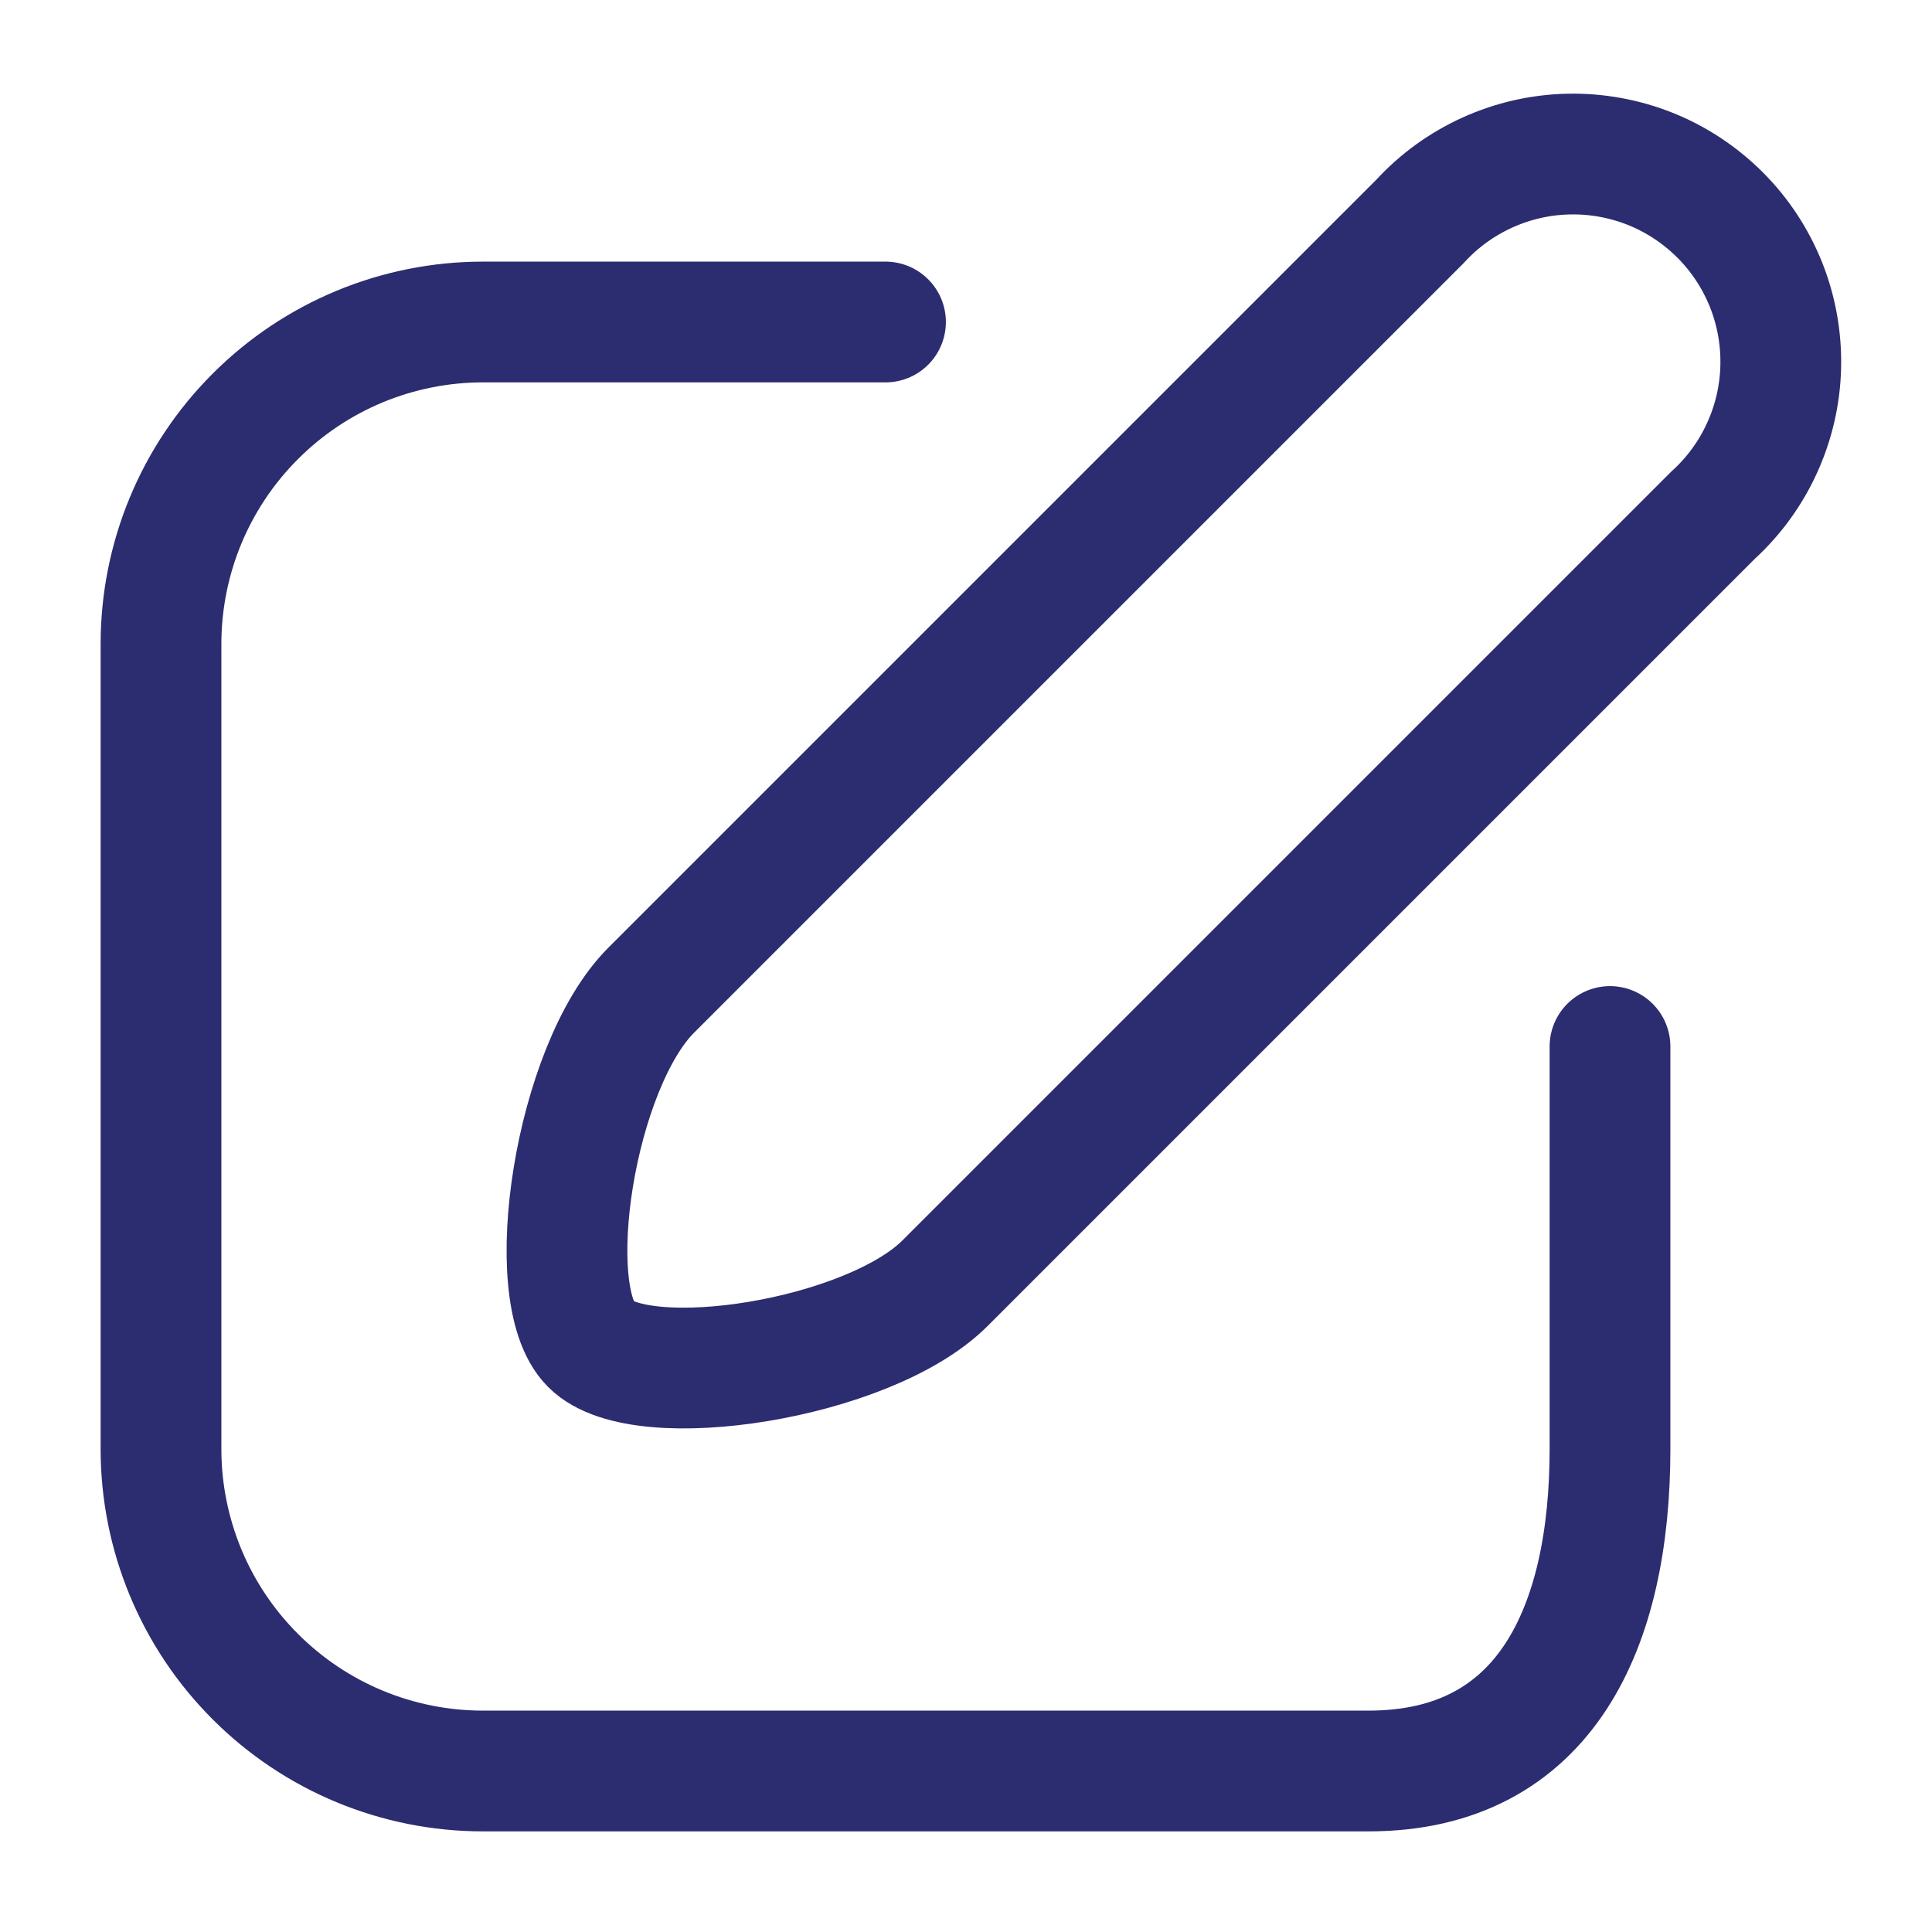
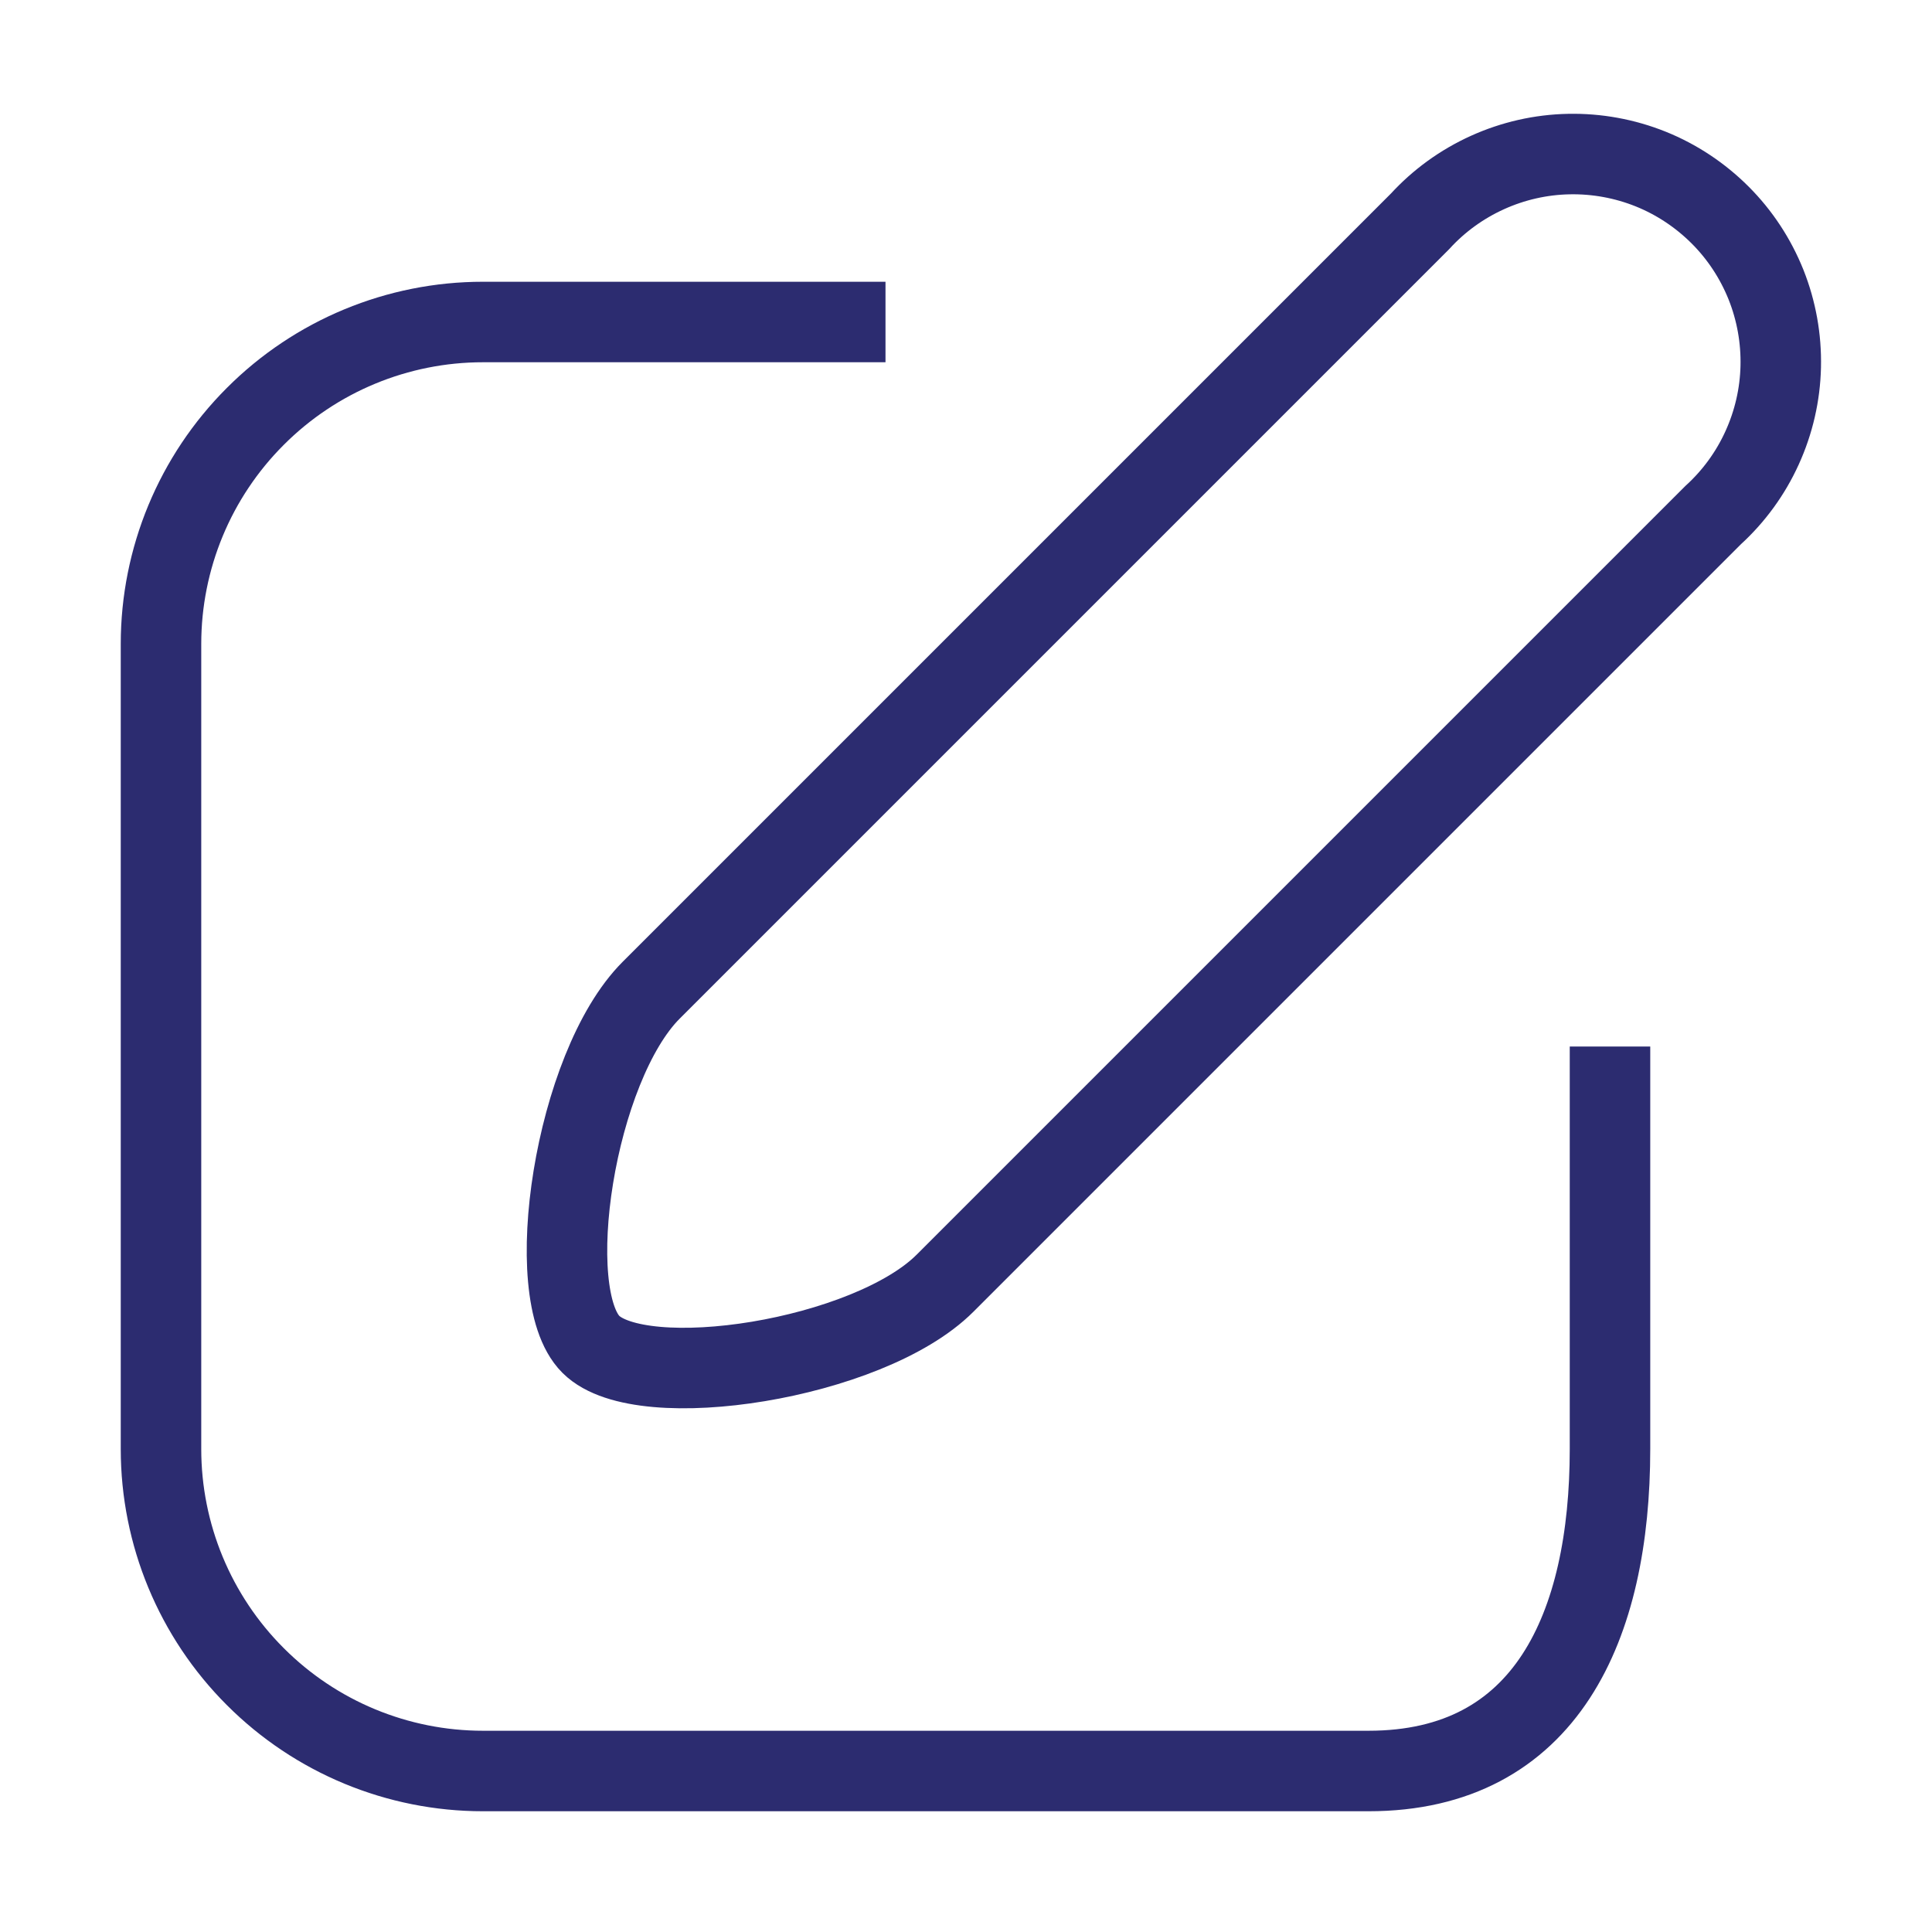
<svg xmlns="http://www.w3.org/2000/svg" viewBox="0 0 24 24" fill="none">
-   <g id="SVGRepo_bgCarrier" stroke-width="0" />
-   <g id="SVGRepo_tracerCarrier" stroke-linecap="round" stroke-linejoin="round" />
+   <g id="SVGRepo_bgCarrier" strokeWidth="0" />
+   <g id="SVGRepo_tracerCarrier" strokeLinecap="round" strokeLinejoin="round" />
  <g id="SVGRepo_iconCarrier">
-     <path d="M21.28 6.4L11.74 15.94C10.79 16.89 7.97 17.33 7.34 16.7C6.71 16.07 7.14 13.25 8.09 12.3L17.64 2.75C17.875 2.493 18.16 2.287 18.478 2.143C18.796 1.999 19.139 1.921 19.488 1.914C19.836 1.907 20.182 1.97 20.506 2.1C20.829 2.23 21.122 2.425 21.369 2.672C21.615 2.918 21.808 3.212 21.938 3.536C22.067 3.86 22.129 4.206 22.121 4.555C22.113 4.903 22.034 5.246 21.889 5.564C21.745 5.881 21.538 6.165 21.28 6.4V6.4Z" stroke="#2C2C70" stroke-width="1.5" stroke-linecap="round" stroke-linejoin="round" />
-     <path d="M11 4H6C4.939 4 3.922 4.421 3.172 5.172C2.421 5.922 2 6.939 2 8V18C2 19.061 2.421 20.078 3.172 20.828C3.922 21.579 4.939 22 6 22H17C19.21 22 20 20.2 20 18V13" stroke="#2C2C70" stroke-width="1.5" stroke-linecap="round" stroke-linejoin="round" />
+     <path d="M21.28 6.4L11.74 15.94C10.79 16.89 7.97 17.33 7.34 16.7C6.71 16.07 7.14 13.25 8.09 12.3L17.64 2.75C17.875 2.493 18.16 2.287 18.478 2.143C18.796 1.999 19.139 1.921 19.488 1.914C19.836 1.907 20.182 1.97 20.506 2.1C20.829 2.23 21.122 2.425 21.369 2.672C21.615 2.918 21.808 3.212 21.938 3.536C22.067 3.86 22.129 4.206 22.121 4.555C22.113 4.903 22.034 5.246 21.889 5.564C21.745 5.881 21.538 6.165 21.28 6.4V6.4Z" stroke="#2C2C70" strokeWidth="1.5" strokeLinecap="round" strokeLinejoin="round" />
+     <path d="M11 4H6C4.939 4 3.922 4.421 3.172 5.172C2.421 5.922 2 6.939 2 8V18C2 19.061 2.421 20.078 3.172 20.828C3.922 21.579 4.939 22 6 22H17C19.21 22 20 20.2 20 18V13" stroke="#2C2C70" strokeWidth="1.5" strokeLinecap="round" strokeLinejoin="round" />
  </g>
</svg>
